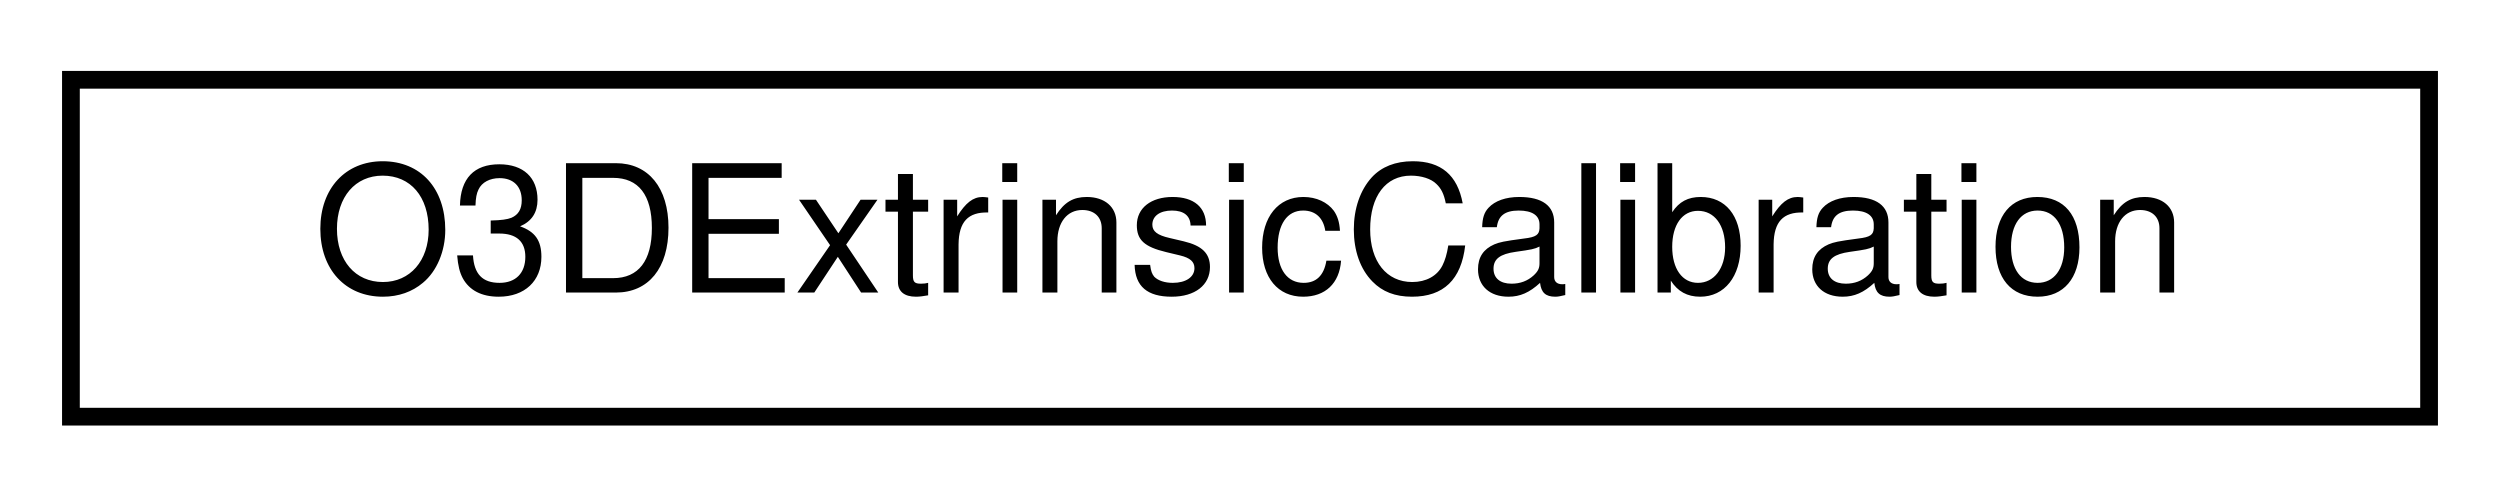
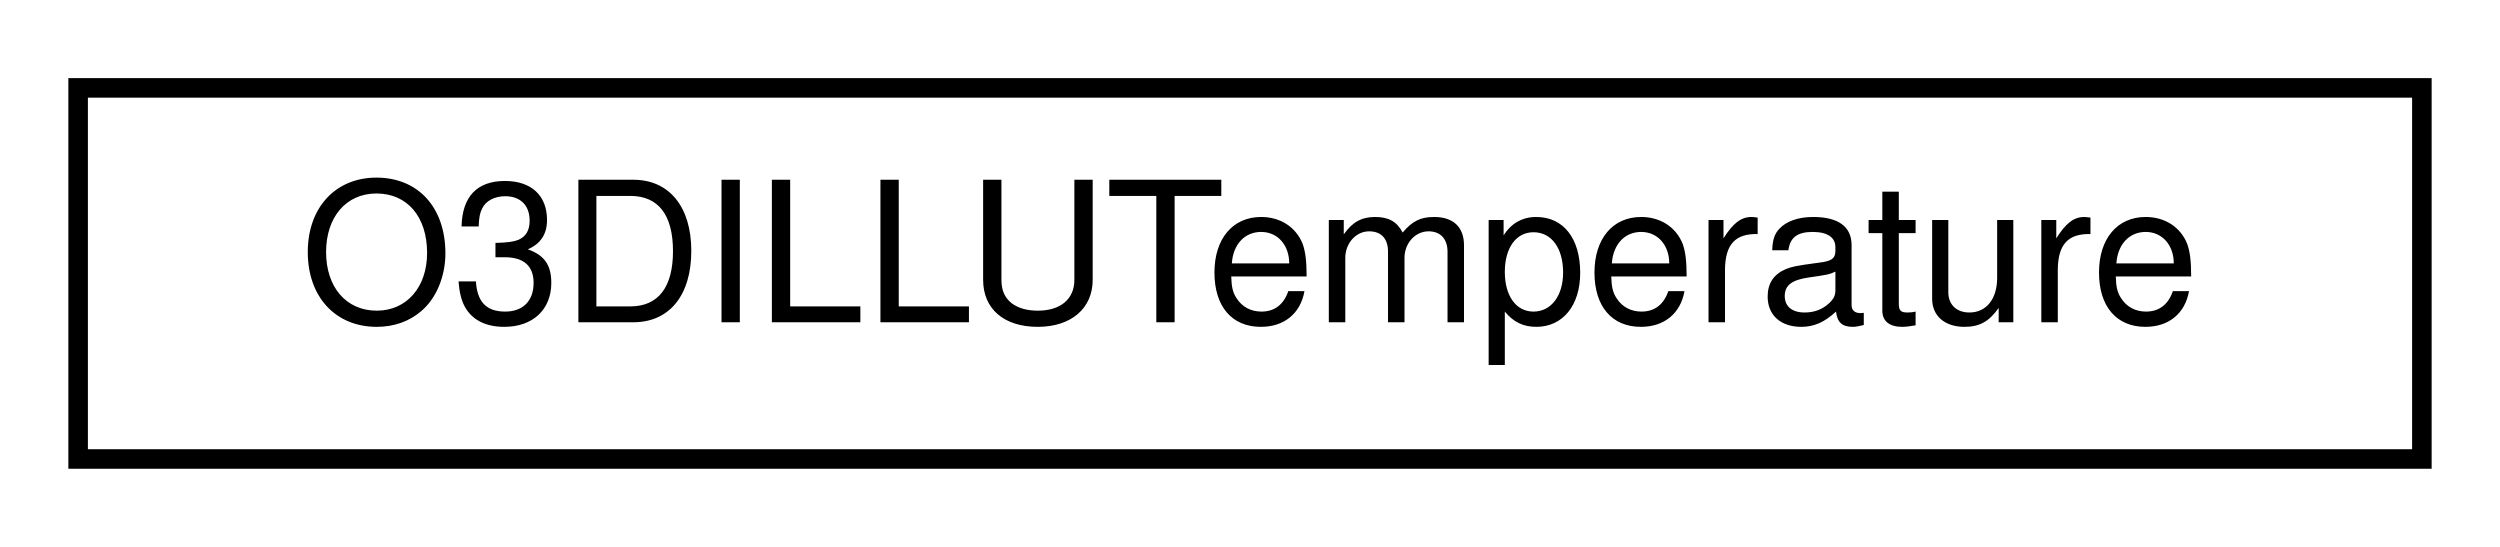
- <svg xmlns="http://www.w3.org/2000/svg" xmlns:xlink="http://www.w3.org/1999/xlink" width="141pt" height="28pt" viewBox="0.00 0.00 141.00 28.00">
+ <svg xmlns="http://www.w3.org/2000/svg" xmlns:xlink="http://www.w3.org/1999/xlink" width="128pt" height="28pt" viewBox="0.00 0.00 128.00 28.00">
  <g id="graph0" class="graph" transform="scale(1 1) rotate(0) translate(4 24)">
    <g id="node1" class="node">
      <g id="a_node1">
-         <a xlink:href="classifm3d_1_1O3DExtrinsicCalibration.html" target="_top" xlink:title=" ">
-           <polygon fill="none" stroke="black" points="0,-0.5 0,-19.5 133,-19.5 133,-0.5 0,-0.5" />
-           <text text-anchor="middle" x="66.5" y="-7.5" font-family="Helvetica,sans-Serif" font-size="10.00">O3DExtrinsicCalibration</text>
+         <a xlink:href="classifm3d_1_1O3DILLUTemperature.html" target="_top" xlink:title=" ">
+           <polygon fill="none" stroke="black" points="0,-0.5 0,-19.5 120,-19.5 120,-0.5 0,-0.5" />
+           <text text-anchor="middle" x="60" y="-7.5" font-family="Helvetica,sans-Serif" font-size="10.00">O3DILLUTemperature</text>
        </a>
      </g>
    </g>
  </g>
</svg>
